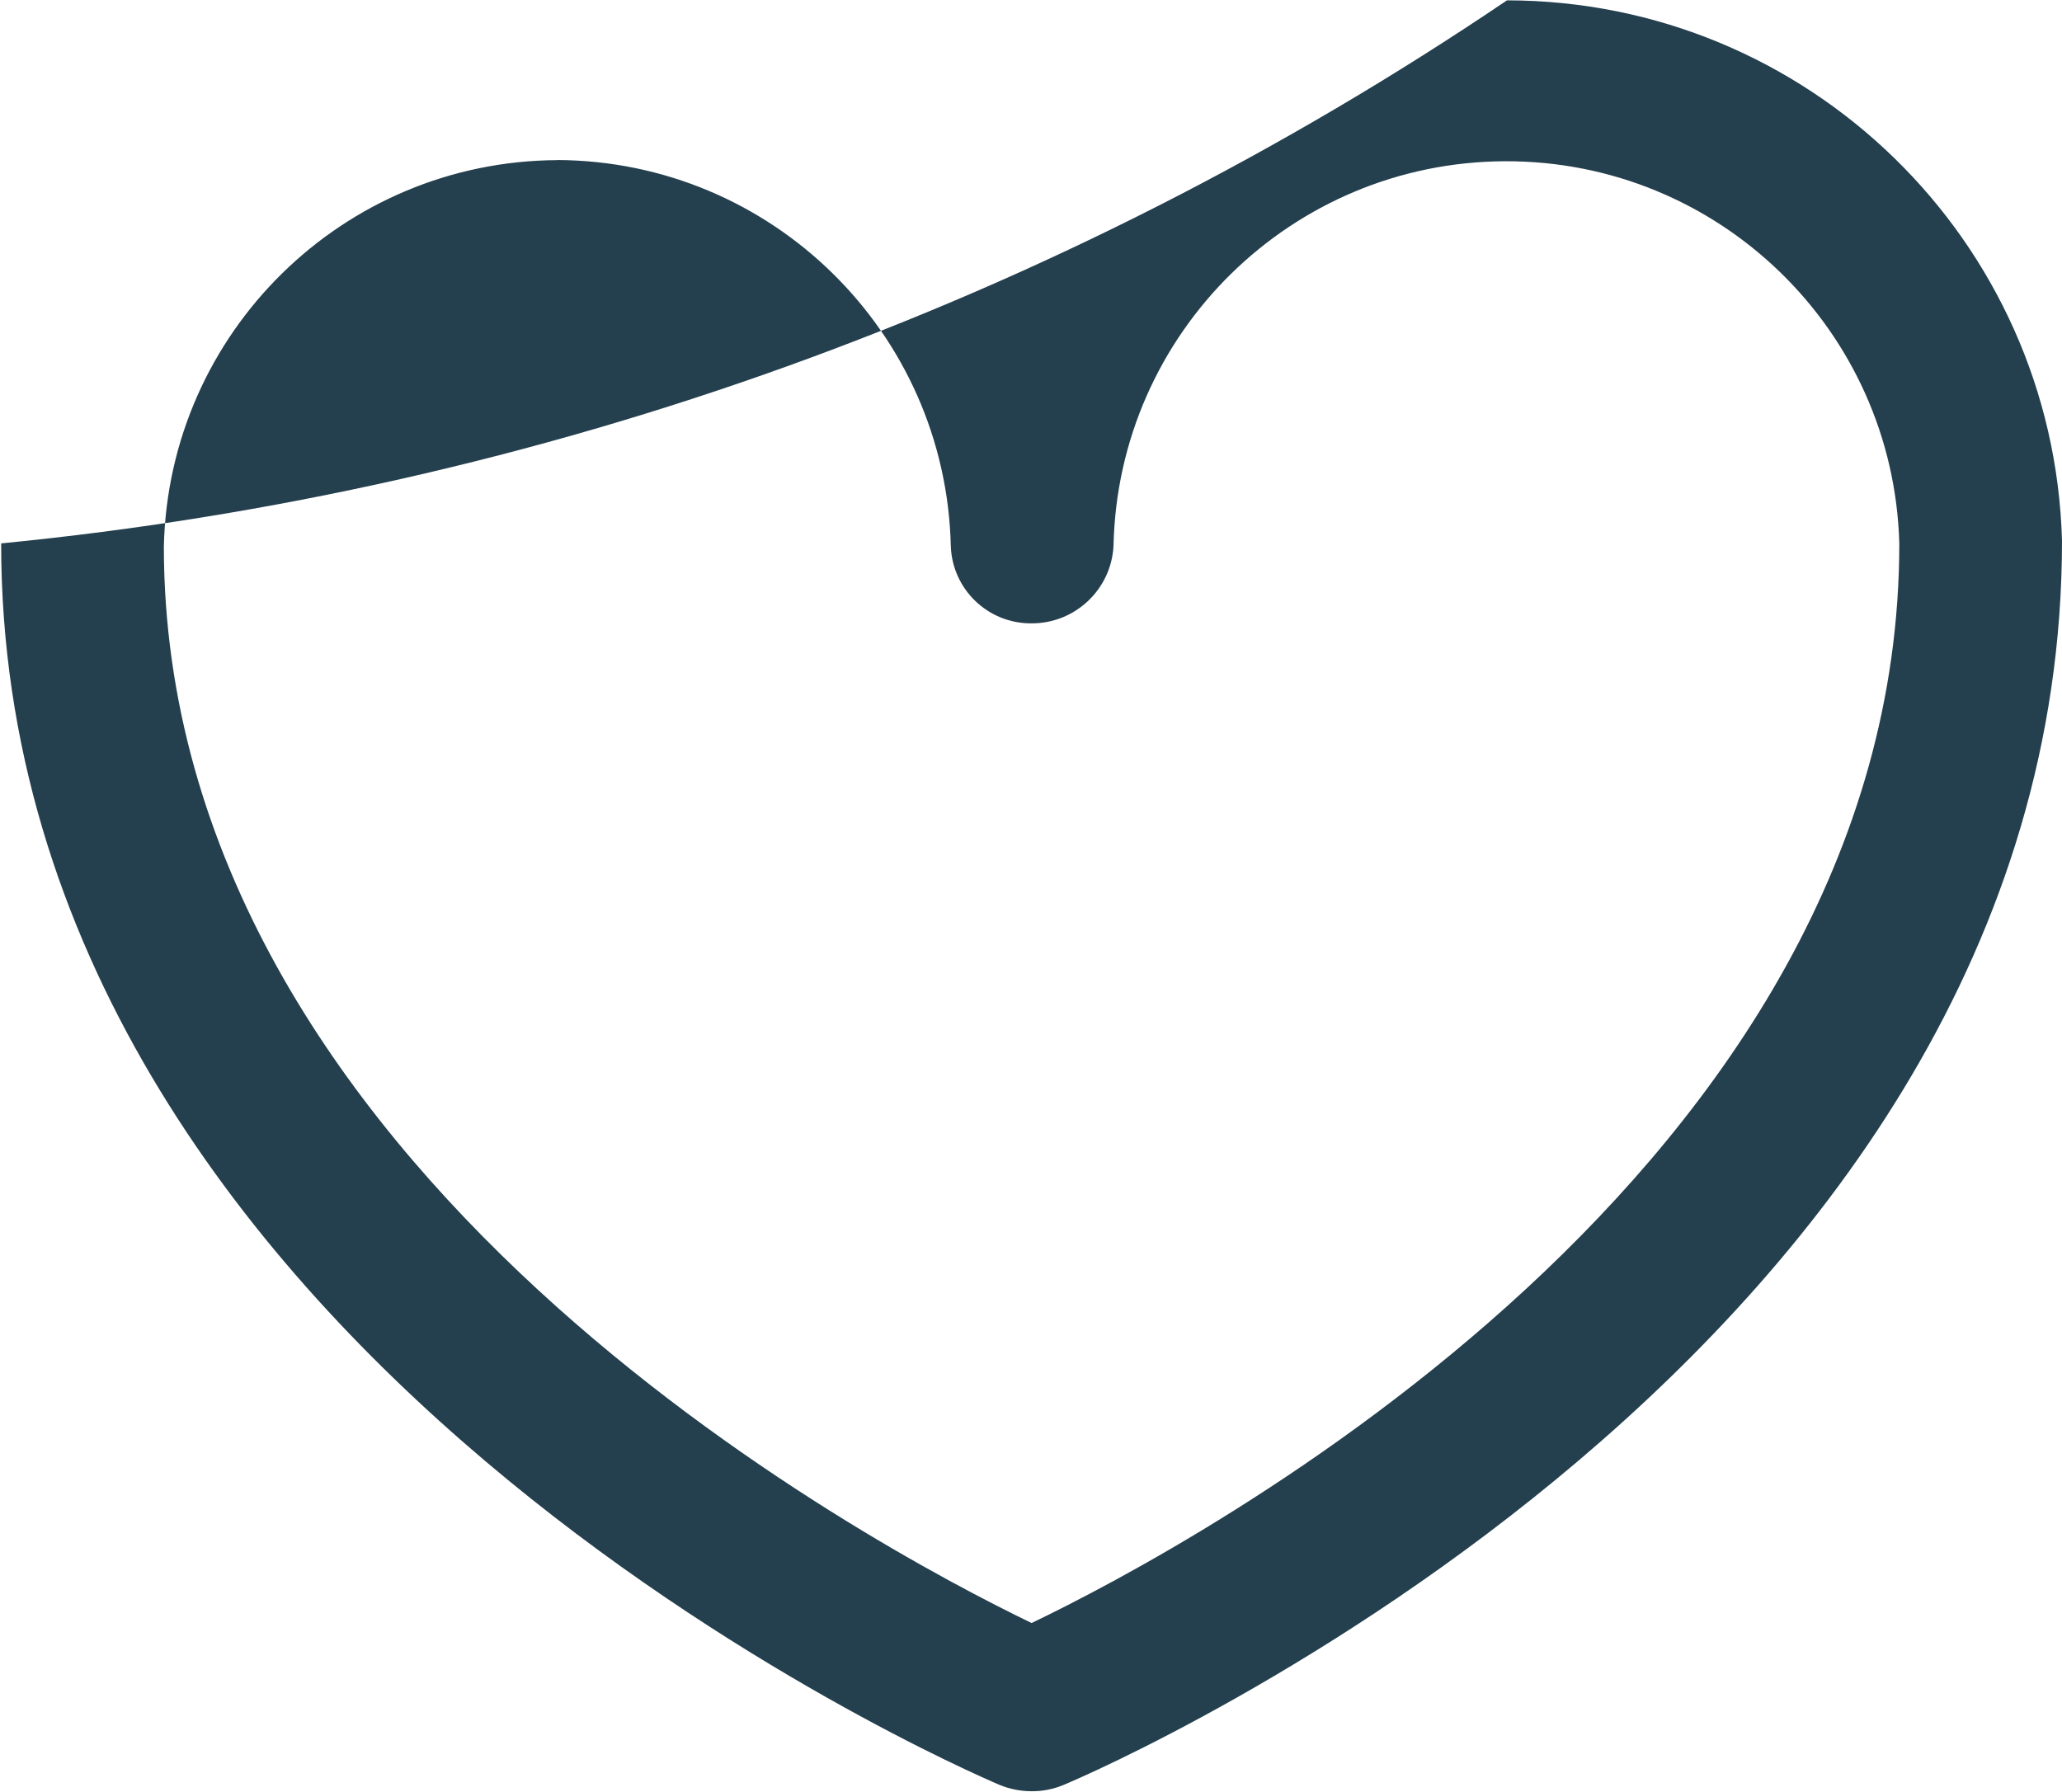
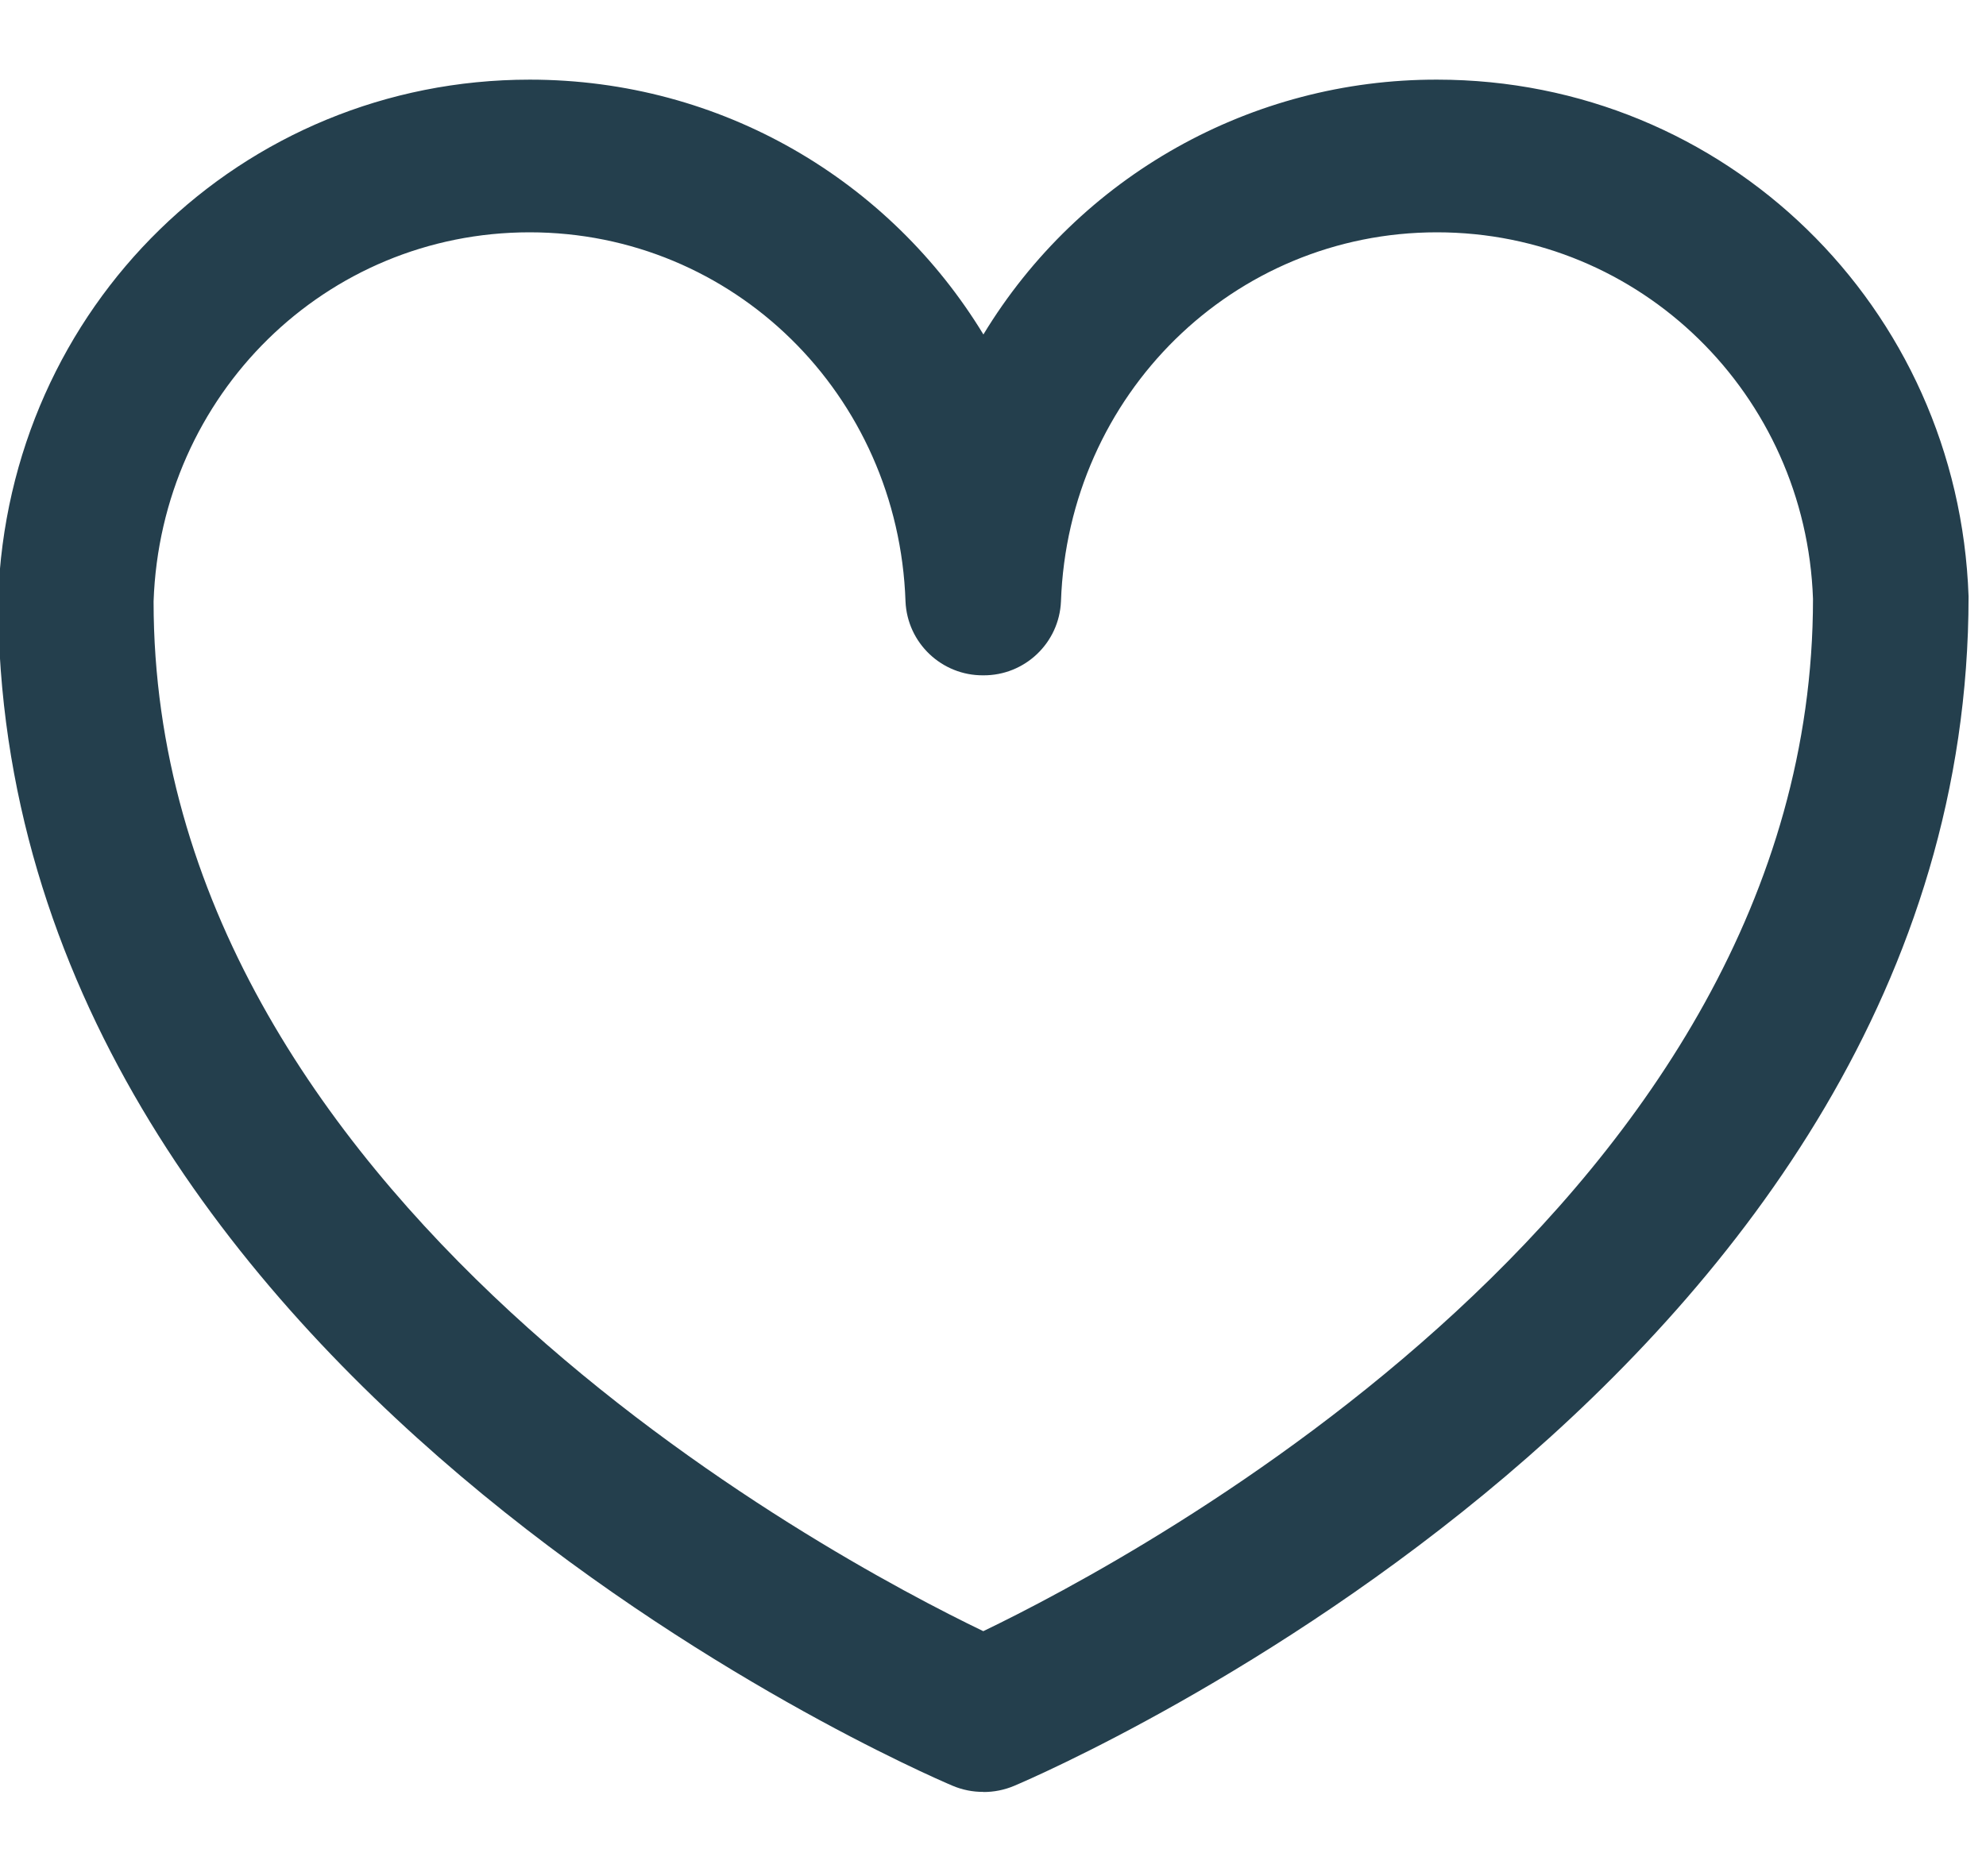
- <svg xmlns="http://www.w3.org/2000/svg" width="17.87" height="15.531" viewBox="0 0 17.87 15.531">
-   <defs>
-     <style>
-       .cls-1 {
-         fill: #243f4d;
-         fill-rule: evenodd;
-       }
-     </style>
-   </defs>
-   <path class="cls-1" d="M1648.91,86.245a0.731,0.731,0,0,1-.28-0.056c-0.35-.15-8.65-3.749-8.65-10.76a28.181,28.181,0,0,0,13.05-4.707,4.817,4.817,0,0,1,4.81,4.684c0,7.034-8.29,10.634-8.65,10.783A0.7,0.7,0,0,1,1648.91,86.245Zm-4.11-14.138a3.427,3.427,0,0,0-3.41,3.346c0,5.407,6.13,8.662,7.52,9.334,1.4-.672,7.52-3.93,7.52-9.358a3.406,3.406,0,0,0-6.81.024,0.709,0.709,0,0,1-.71.669h0a0.694,0.694,0,0,1-.7-0.669A3.427,3.427,0,0,0,1644.8,72.106Z" transform="translate(-1639.97 -70.719)" />
+ <svg xmlns="http://www.w3.org/2000/svg" width="18" height="17" viewBox="0 0 18 17">
+   <g>
+     <g>
+       <path fill="#243f4d" d="M8.913 16.244a.707.707 0 0 1-.28-.056c-.353-.15-8.65-3.75-8.65-10.76C.074 2.779 2.19.722 4.801.722c1.743 0 3.266.918 4.112 2.31a4.796 4.796 0 0 1 4.112-2.31c2.61 0 4.725 2.058 4.817 4.684 0 7.034-8.297 10.634-8.65 10.783a.71.71 0 0 1-.28.056zM4.8 2.106c-1.847 0-3.343 1.47-3.408 3.346 0 5.408 6.125 8.663 7.52 9.335 1.395-.672 7.52-3.93 7.52-9.358-.065-1.853-1.563-3.323-3.408-3.323s-3.342 1.47-3.408 3.346a.7.7 0 0 1-.704.67.7.7 0 0 1-.705-.67c-.064-1.876-1.561-3.346-3.407-3.346z" />
+     </g>
+   </g>
</svg>
